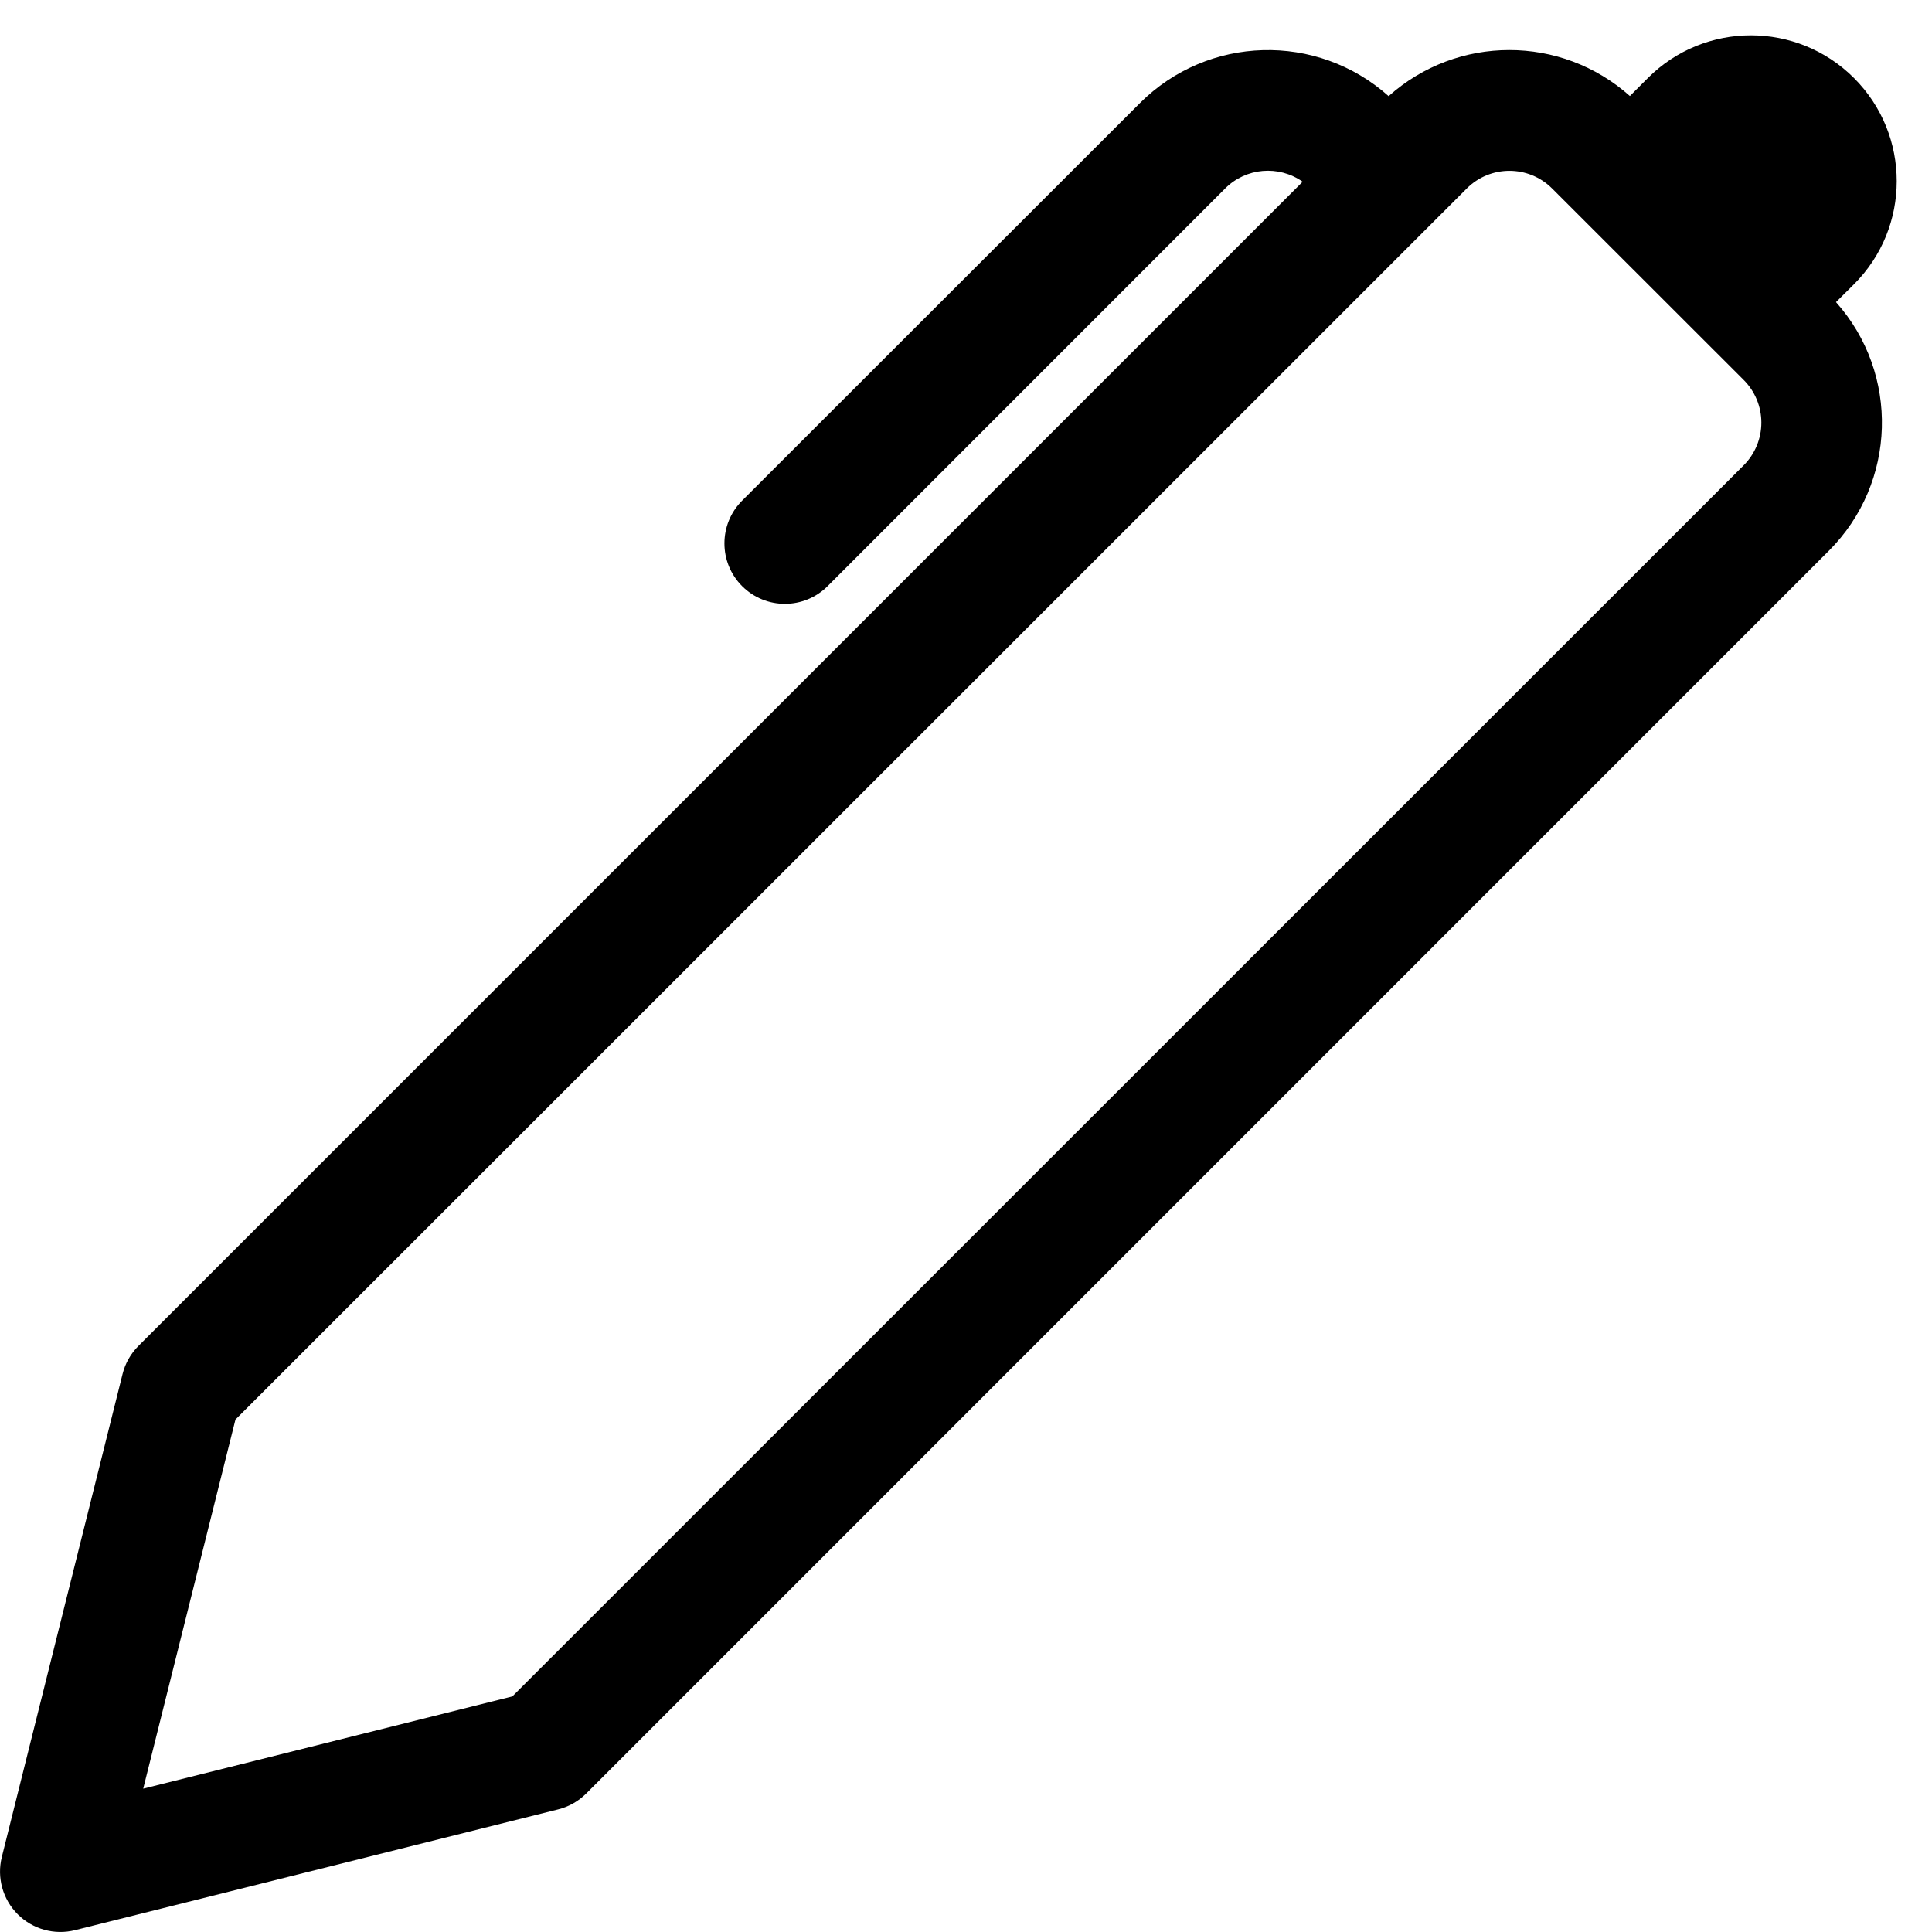
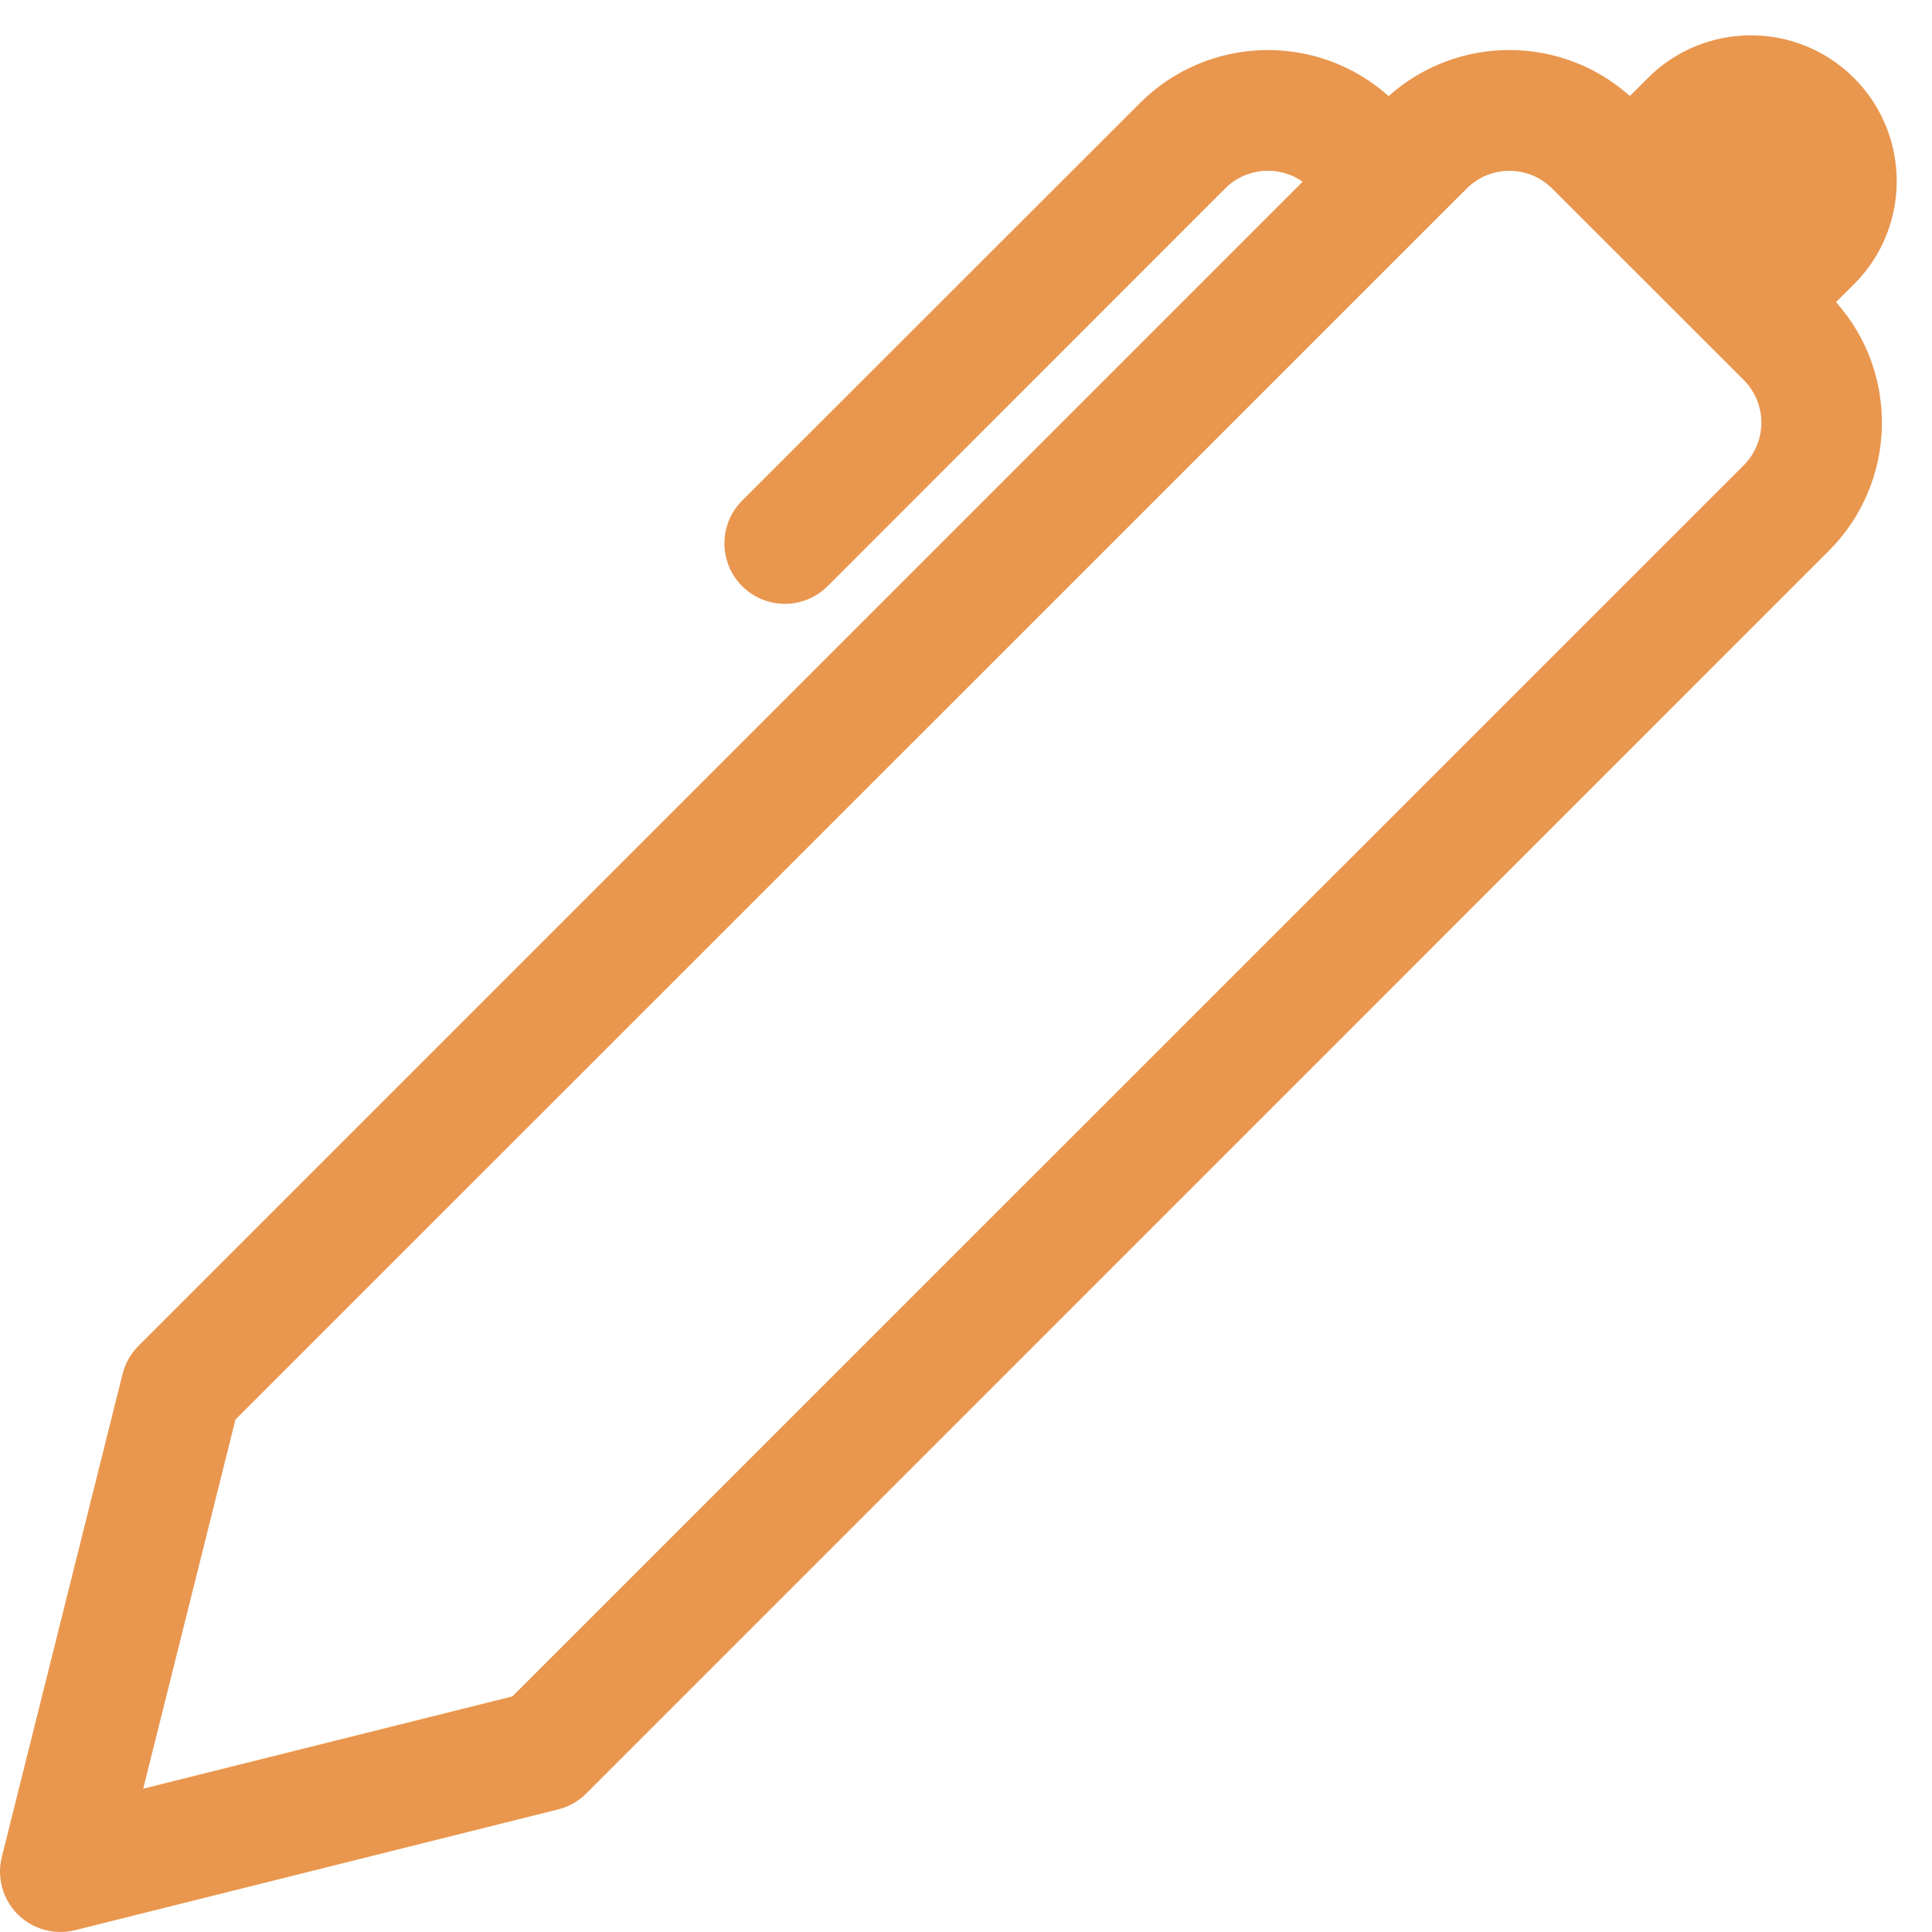
- <svg xmlns="http://www.w3.org/2000/svg" width="32" height="32" fill="currentColor" class="bi bi-pen" viewBox="0 0 16 16">
+ <svg xmlns="http://www.w3.org/2000/svg" wwidth="44" height="32" fill="#e9964e" class="bi bi-pen" viewBox="0 0 16 16">
  <path d="m13.498.795.149-.149a1.207 1.207 0 1 1 1.707 1.708l-.149.148a1.5 1.5 0 0 1-.059 2.059L4.854 14.854a.5.5 0 0 1-.233.131l-4 1a.5.5 0 0 1-.606-.606l1-4a.5.5 0 0 1 .131-.232l9.642-9.642a.5.5 0 0 0-.642.056L6.854 4.854a.5.5 0 1 1-.708-.708L9.44.854A1.5 1.5 0 0 1 11.5.796a1.5 1.5 0 0 1 1.998-.001m-.644.766a.5.5 0 0 0-.707 0L1.95 11.756l-.764 3.057 3.057-.764L14.44 3.854a.5.5 0 0 0 0-.708z" />
</svg>
